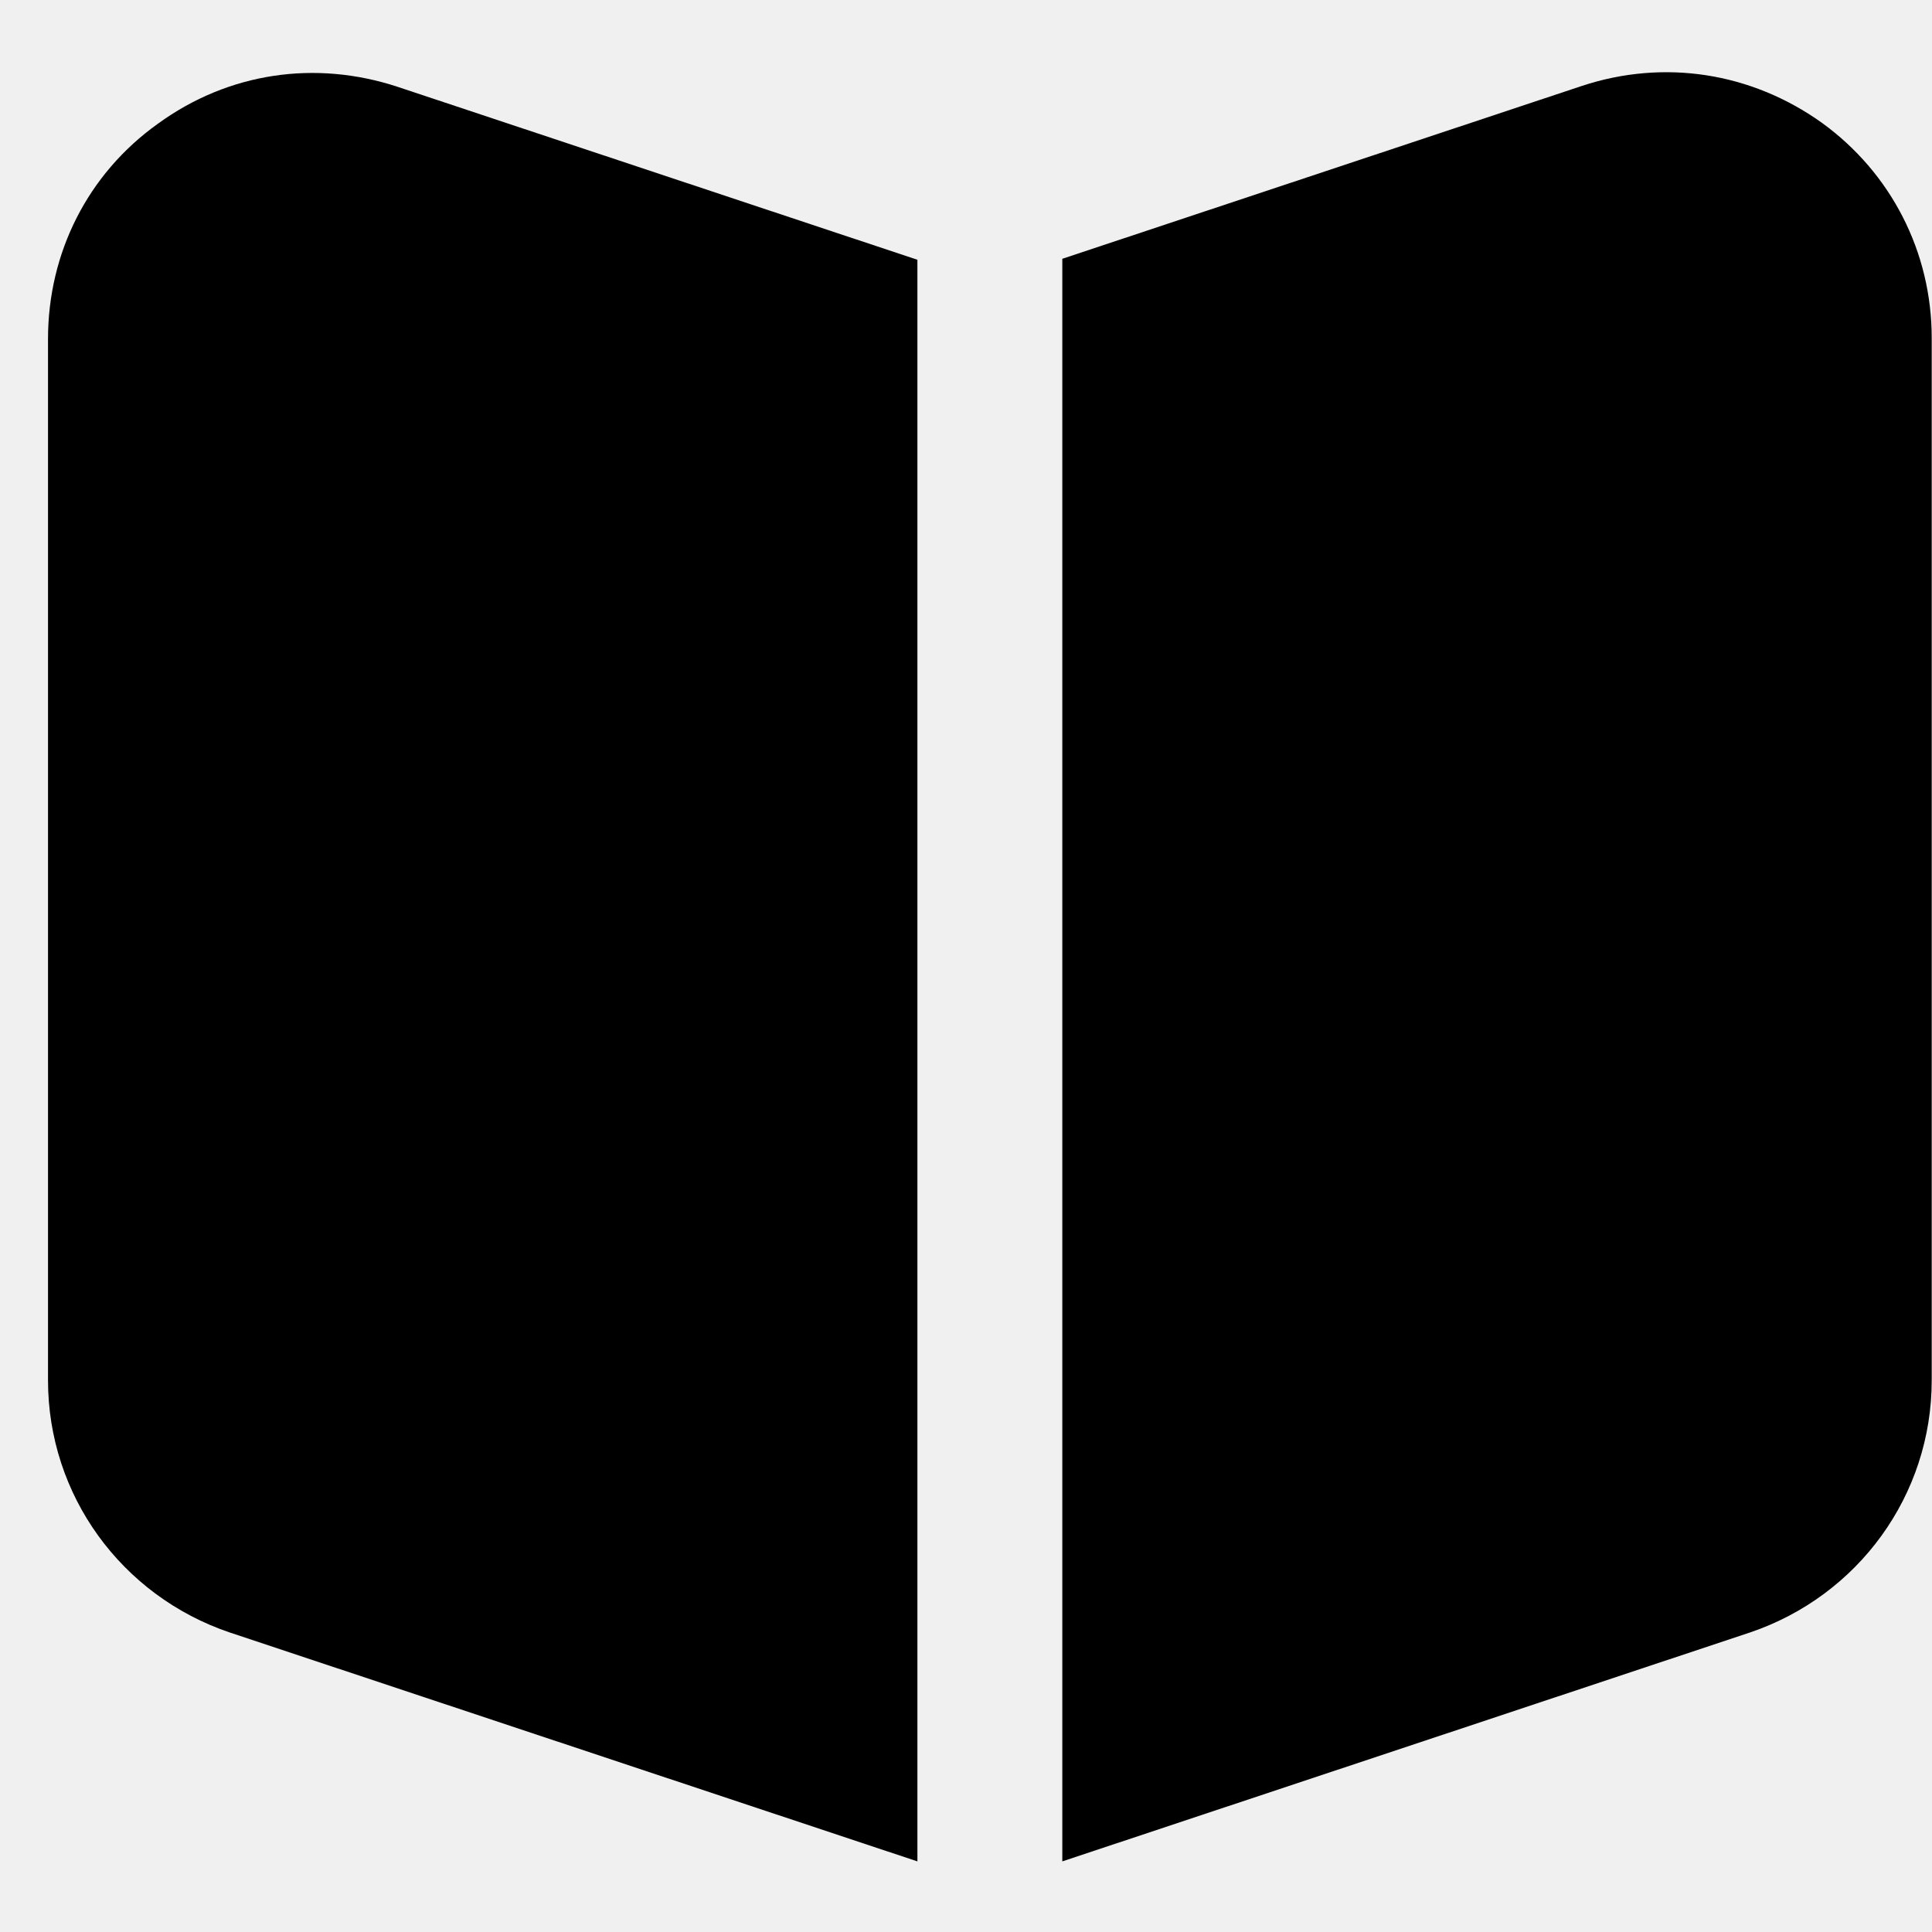
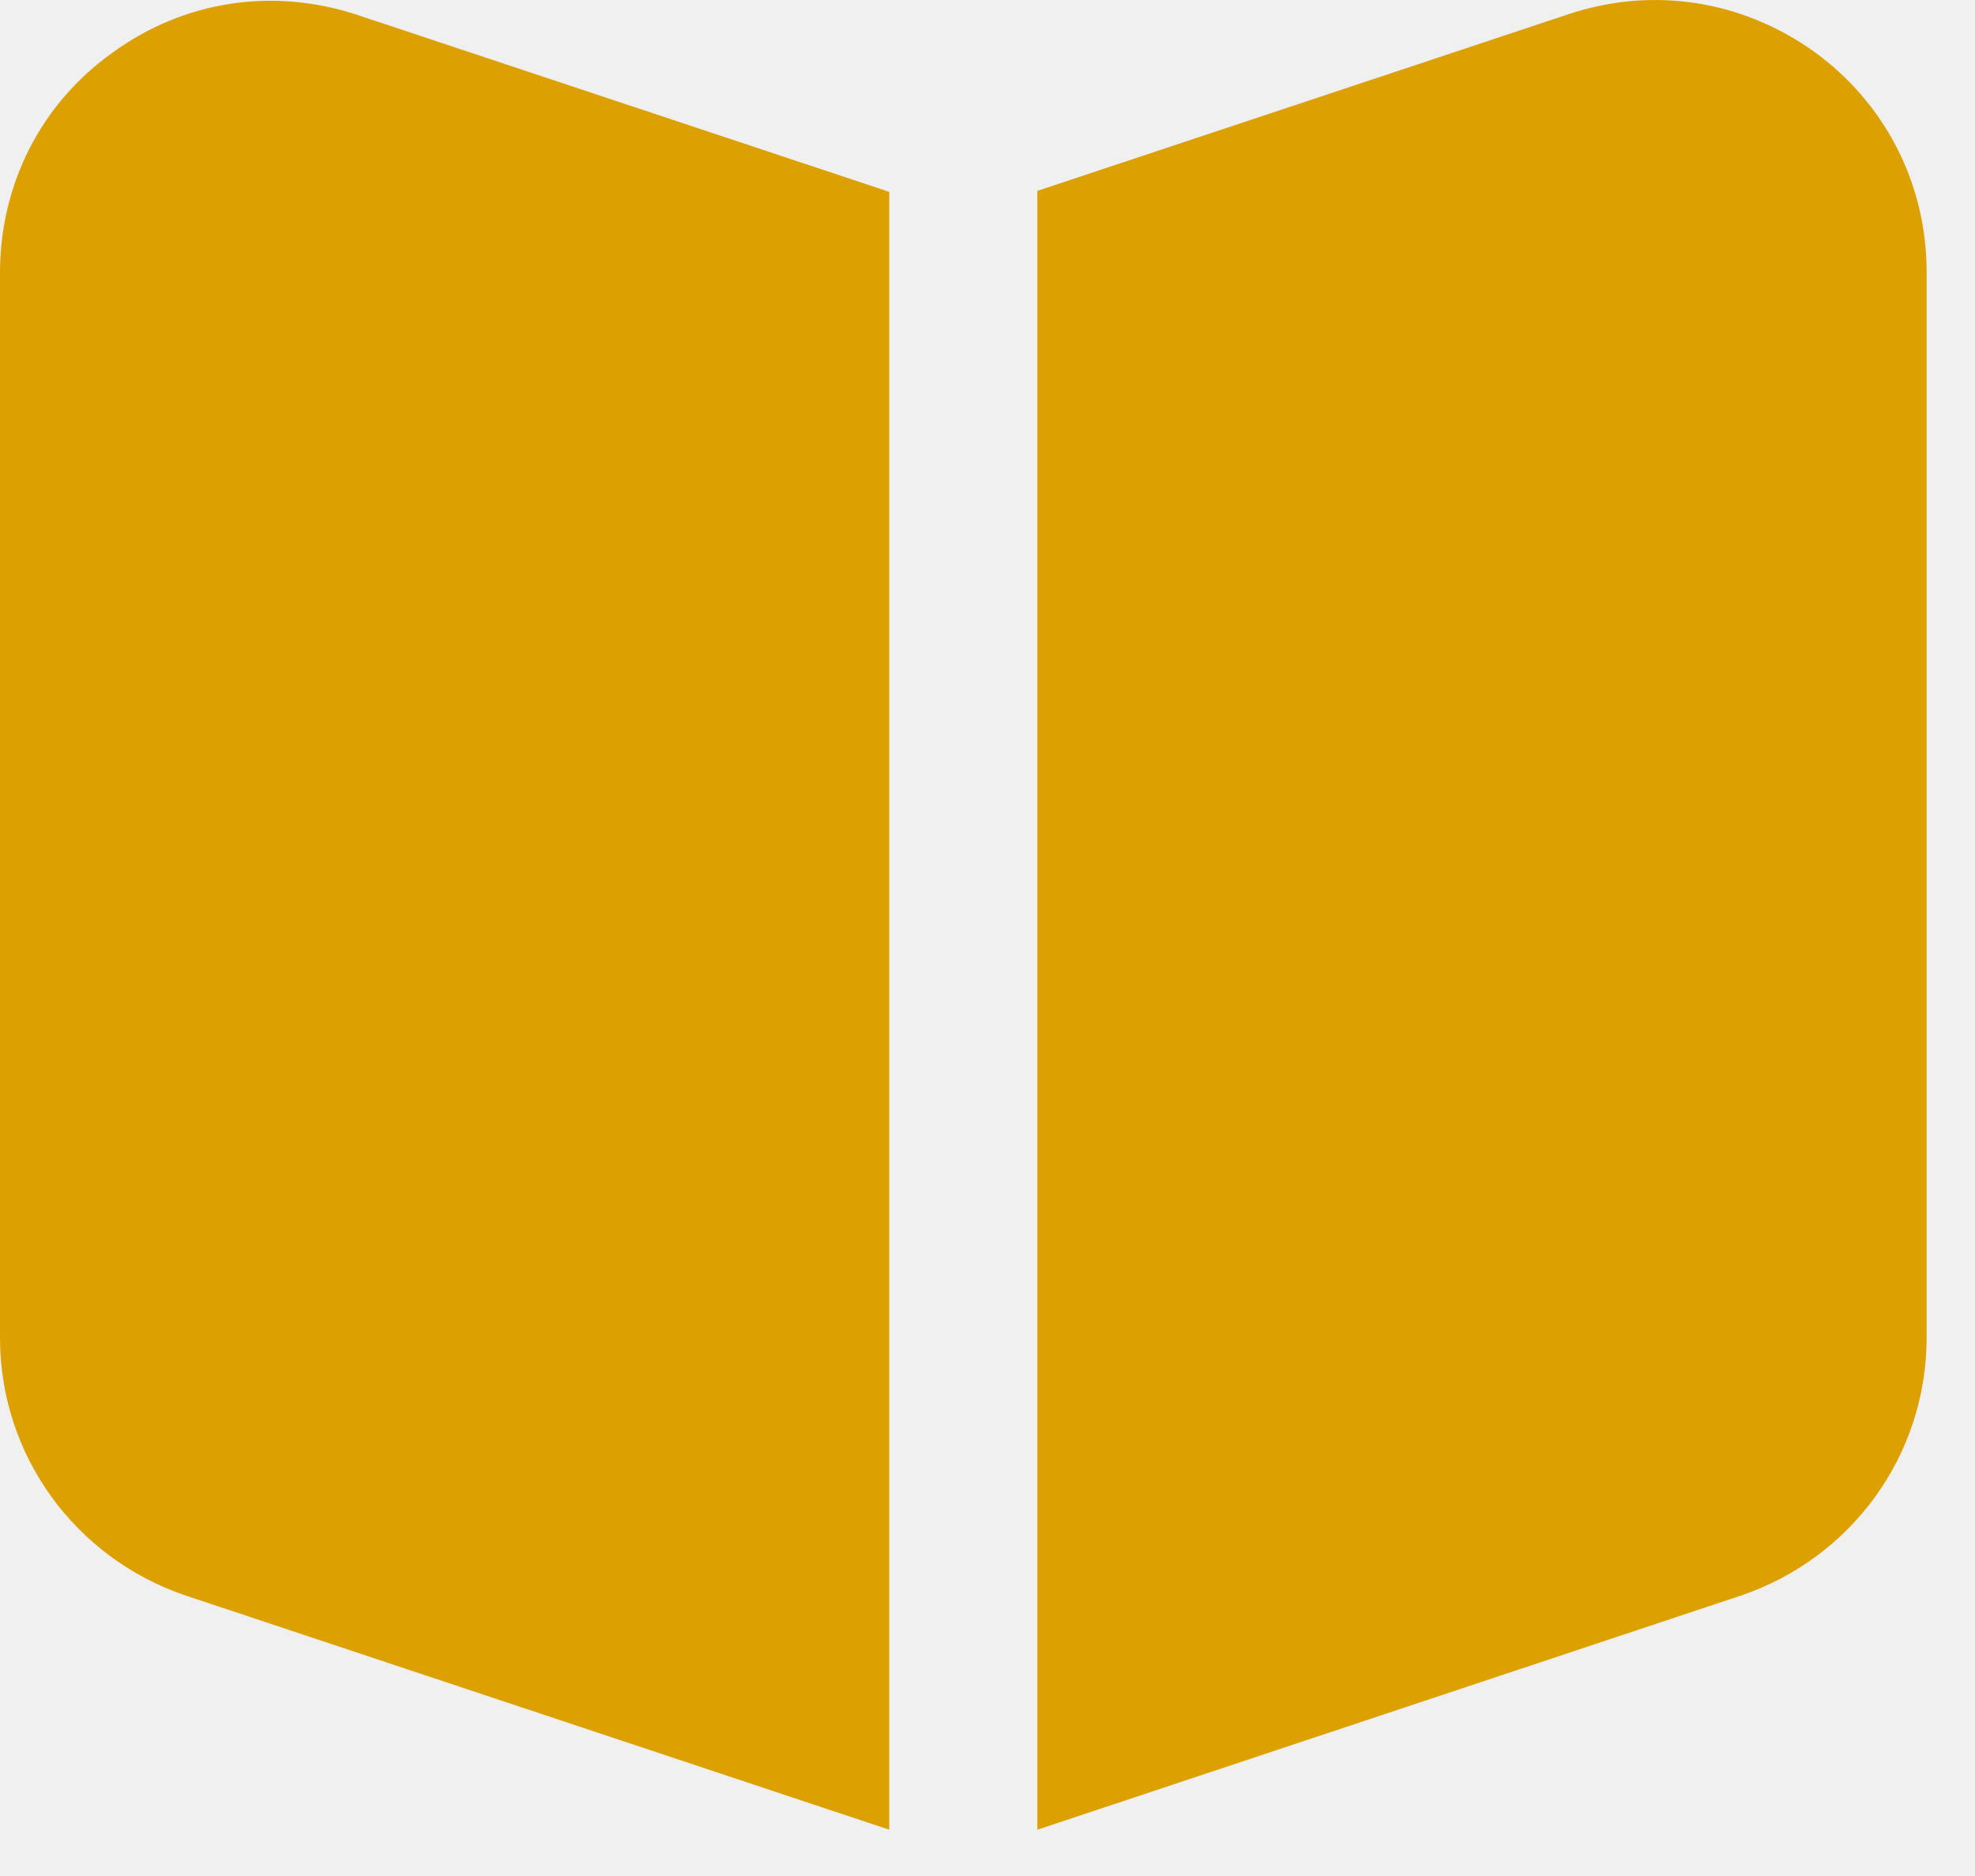
- <svg xmlns="http://www.w3.org/2000/svg" width="20" height="20" viewBox="0 0 20 20" fill="none">
-   <g clip-path="url(#clip0_1_569)">
-     <path d="M18.857 1.269C18.127 0.749 17.227 0.609 16.377 0.889L10.997 2.679V19.269L18.117 16.899C19.237 16.519 19.997 15.479 19.997 14.289V3.499C19.997 2.609 19.577 1.789 18.857 1.269Z" fill="black" />
-     <path d="M9.497 2.689L4.117 0.899C3.267 0.619 2.367 0.749 1.637 1.279C0.907 1.799 0.497 2.619 0.497 3.509V14.289C0.497 15.479 1.257 16.519 2.377 16.899L9.497 19.269V2.689Z" fill="black" />
-   </g>
-   <defs>
-     <clipPath id="clip0_1_569">
-       <rect width="19.993" height="19.993" fill="white" />
-     </clipPath>
-   </defs>
+ <svg xmlns="http://www.w3.org/2000/svg" width="20" height="19" viewBox="0 0 20 19" fill="none">
+   <path d="M18.369 0.522C17.639 0.002 16.739 -0.139 15.888 0.142L10.505 1.933V18.531L17.629 16.16C18.75 15.78 19.51 14.739 19.51 13.549V2.753C19.51 1.862 19.09 1.042 18.369 0.522Z" fill="#DCA000" />
+   <path d="M9.005 1.943L3.622 0.152C2.771 -0.129 1.871 0.002 1.141 0.532C0.41 1.052 0 1.873 0 2.763V13.549C0 14.739 0.76 15.78 1.881 16.16L9.005 18.531V1.943Z" fill="#DCA000" />
</svg>
